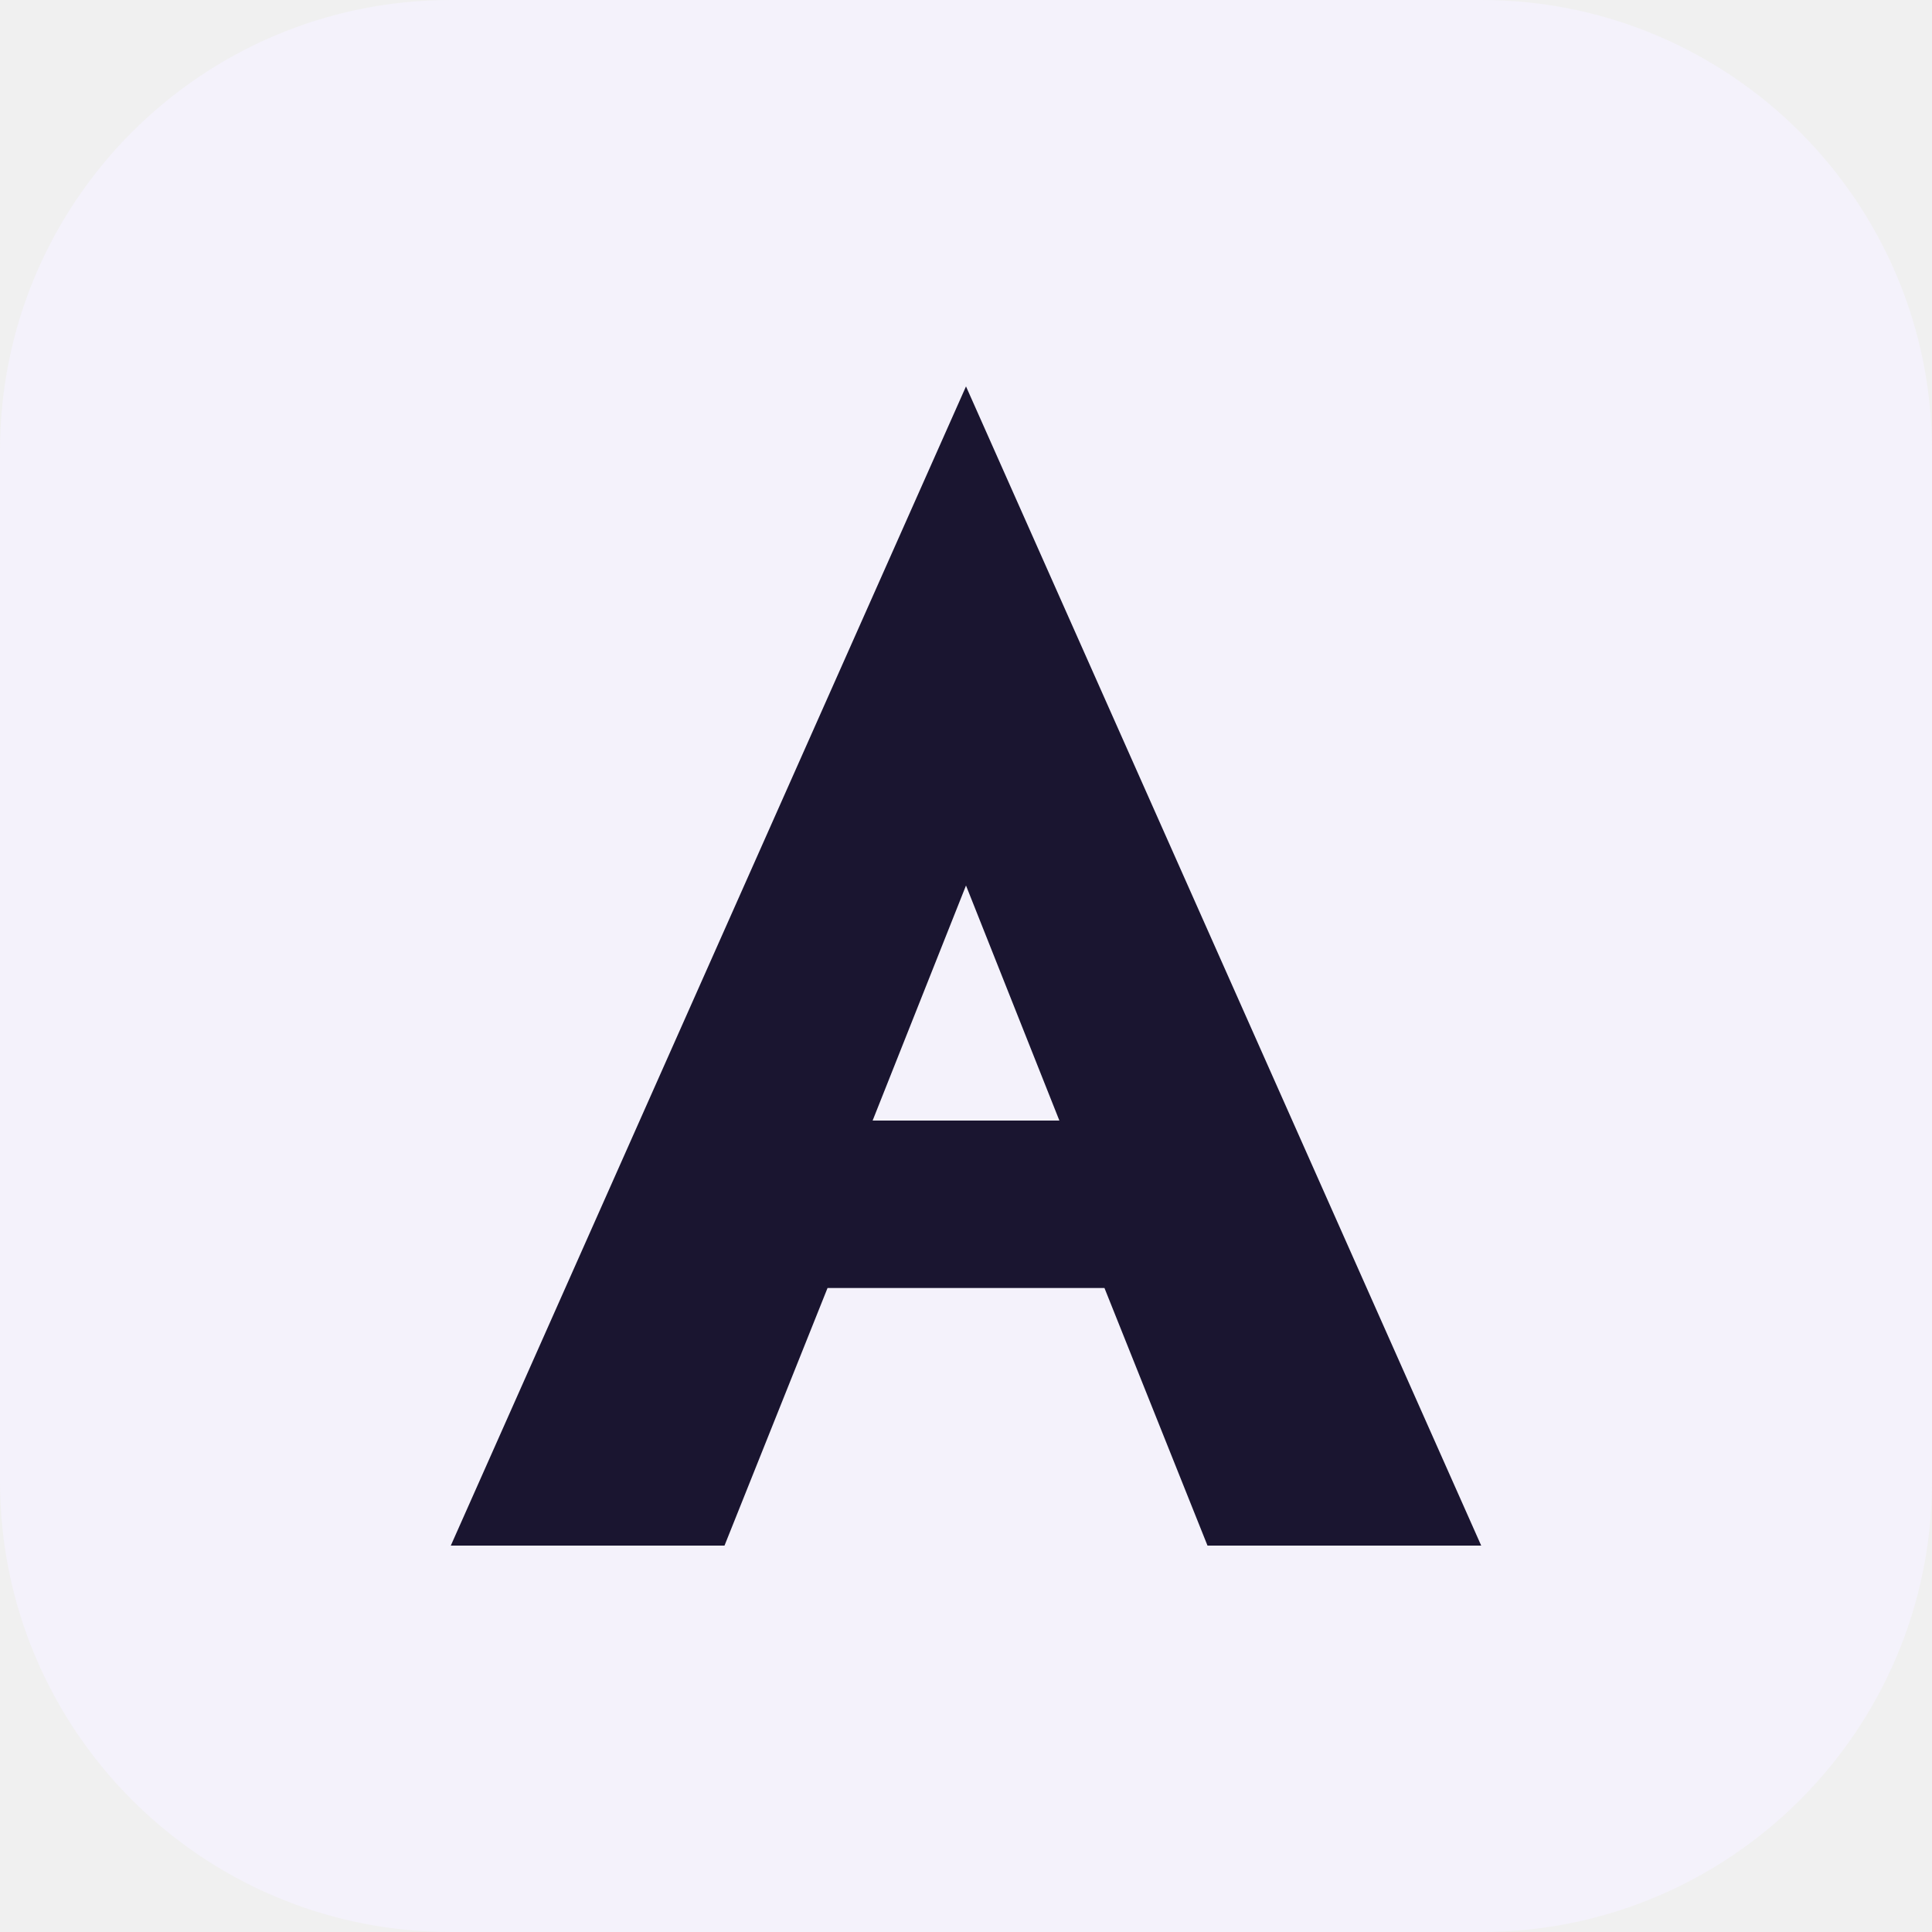
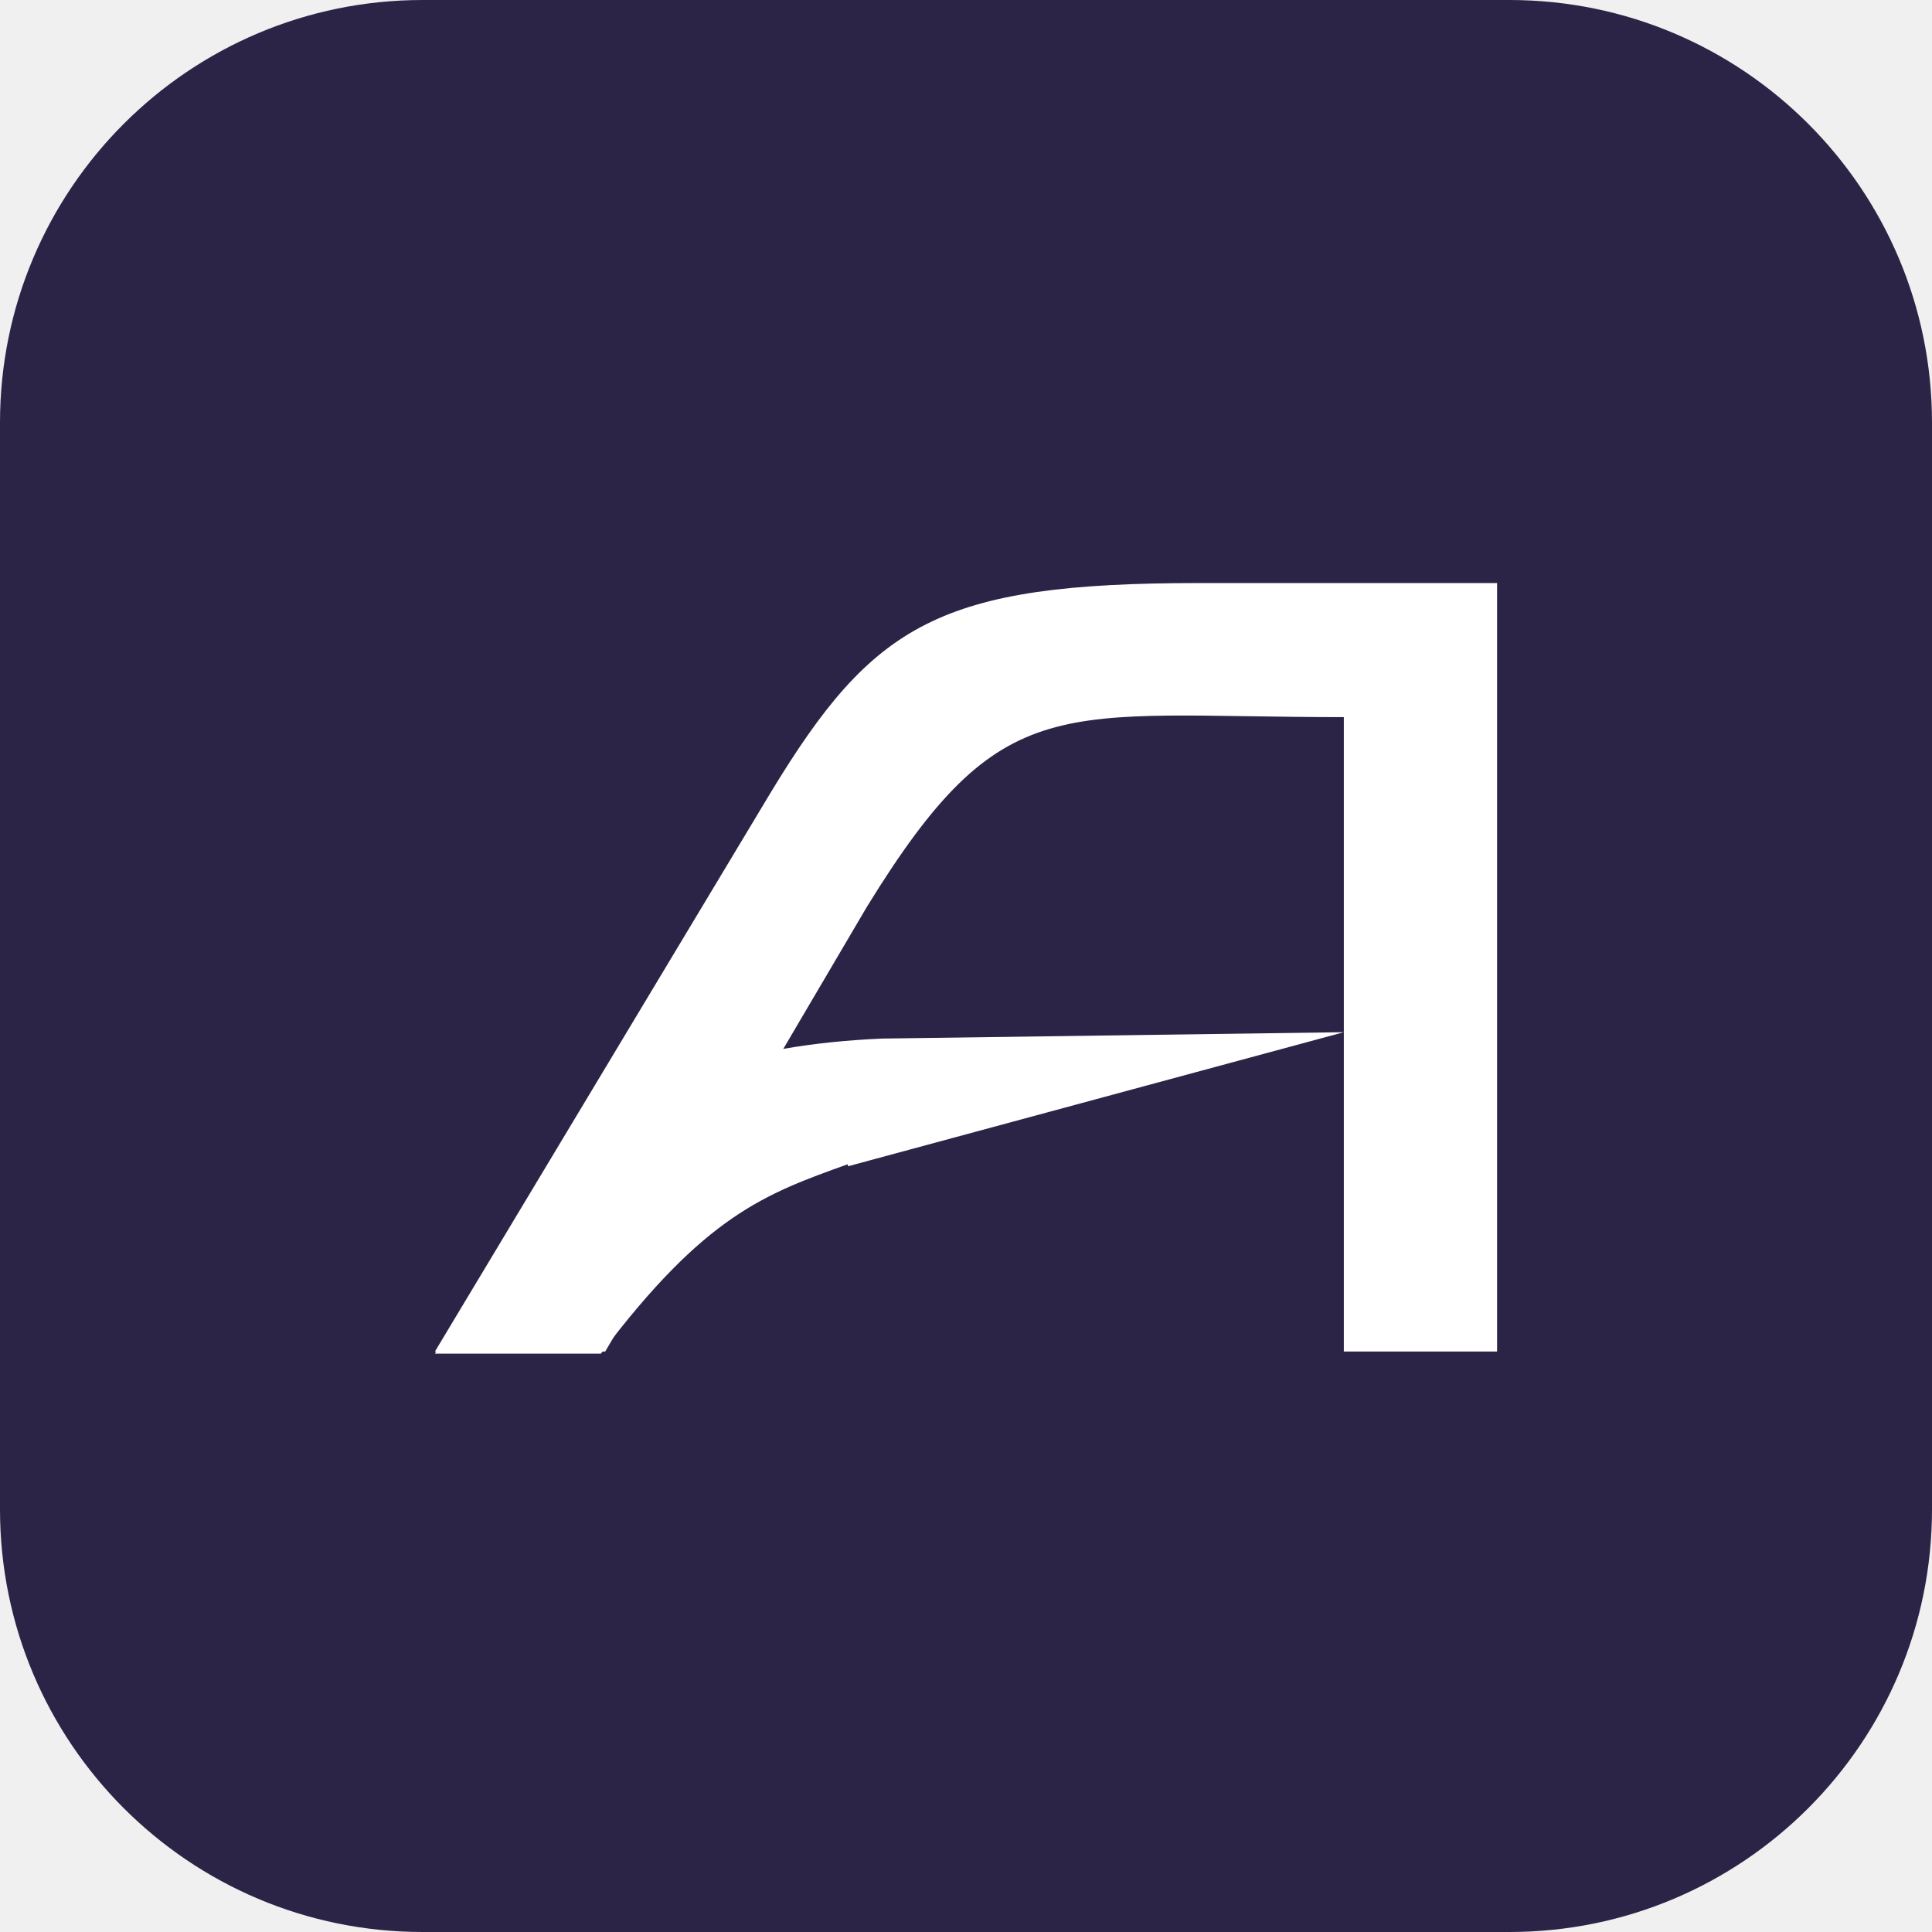
- <svg xmlns="http://www.w3.org/2000/svg" viewBox="0 0 60 60" width="60" height="60">
-   <rect width="60" height="60" rx="14" fill="#f4f2fb" />
-   <path d="M30 12 14 48h8.5l3.2-8h8.6l3.2 8H46L30 12Zm0 15.5 2.9 7.3h-5.8l2.9-7.3Z" fill="#1a1530" />
+ <svg xmlns="http://www.w3.org/2000/svg" viewBox="0 0 512 512" width="512" height="512">
+   <rect width="512" height="512" rx="112" fill="#2b2447" />
+   <g transform="translate(256 256) scale(0.62) translate(-256 -255)">
+     <g fill="#fff" transform="translate(29.000 90.398) scale(11.14419)">
+       <path d="M6.92904e-07 29.557L12.899 8.083C16.818 1.633 19.349 0.082 29.309 0.082H40.739V29.557H34.861V5.225C23.921 5.225 21.798 4.001 16.573 12.492L6.531 29.557H0.082H6.92904e-07Z" />
+       <path d="M15.838 22.372C12.654 23.515 10.368 24.331 6.368 29.638H6.92904e-07C4 23.106 6.041 18.044 17.145 17.554L34.861 17.309L15.838 22.453V22.372Z" />
+     </g>
+   </g>
</svg>
